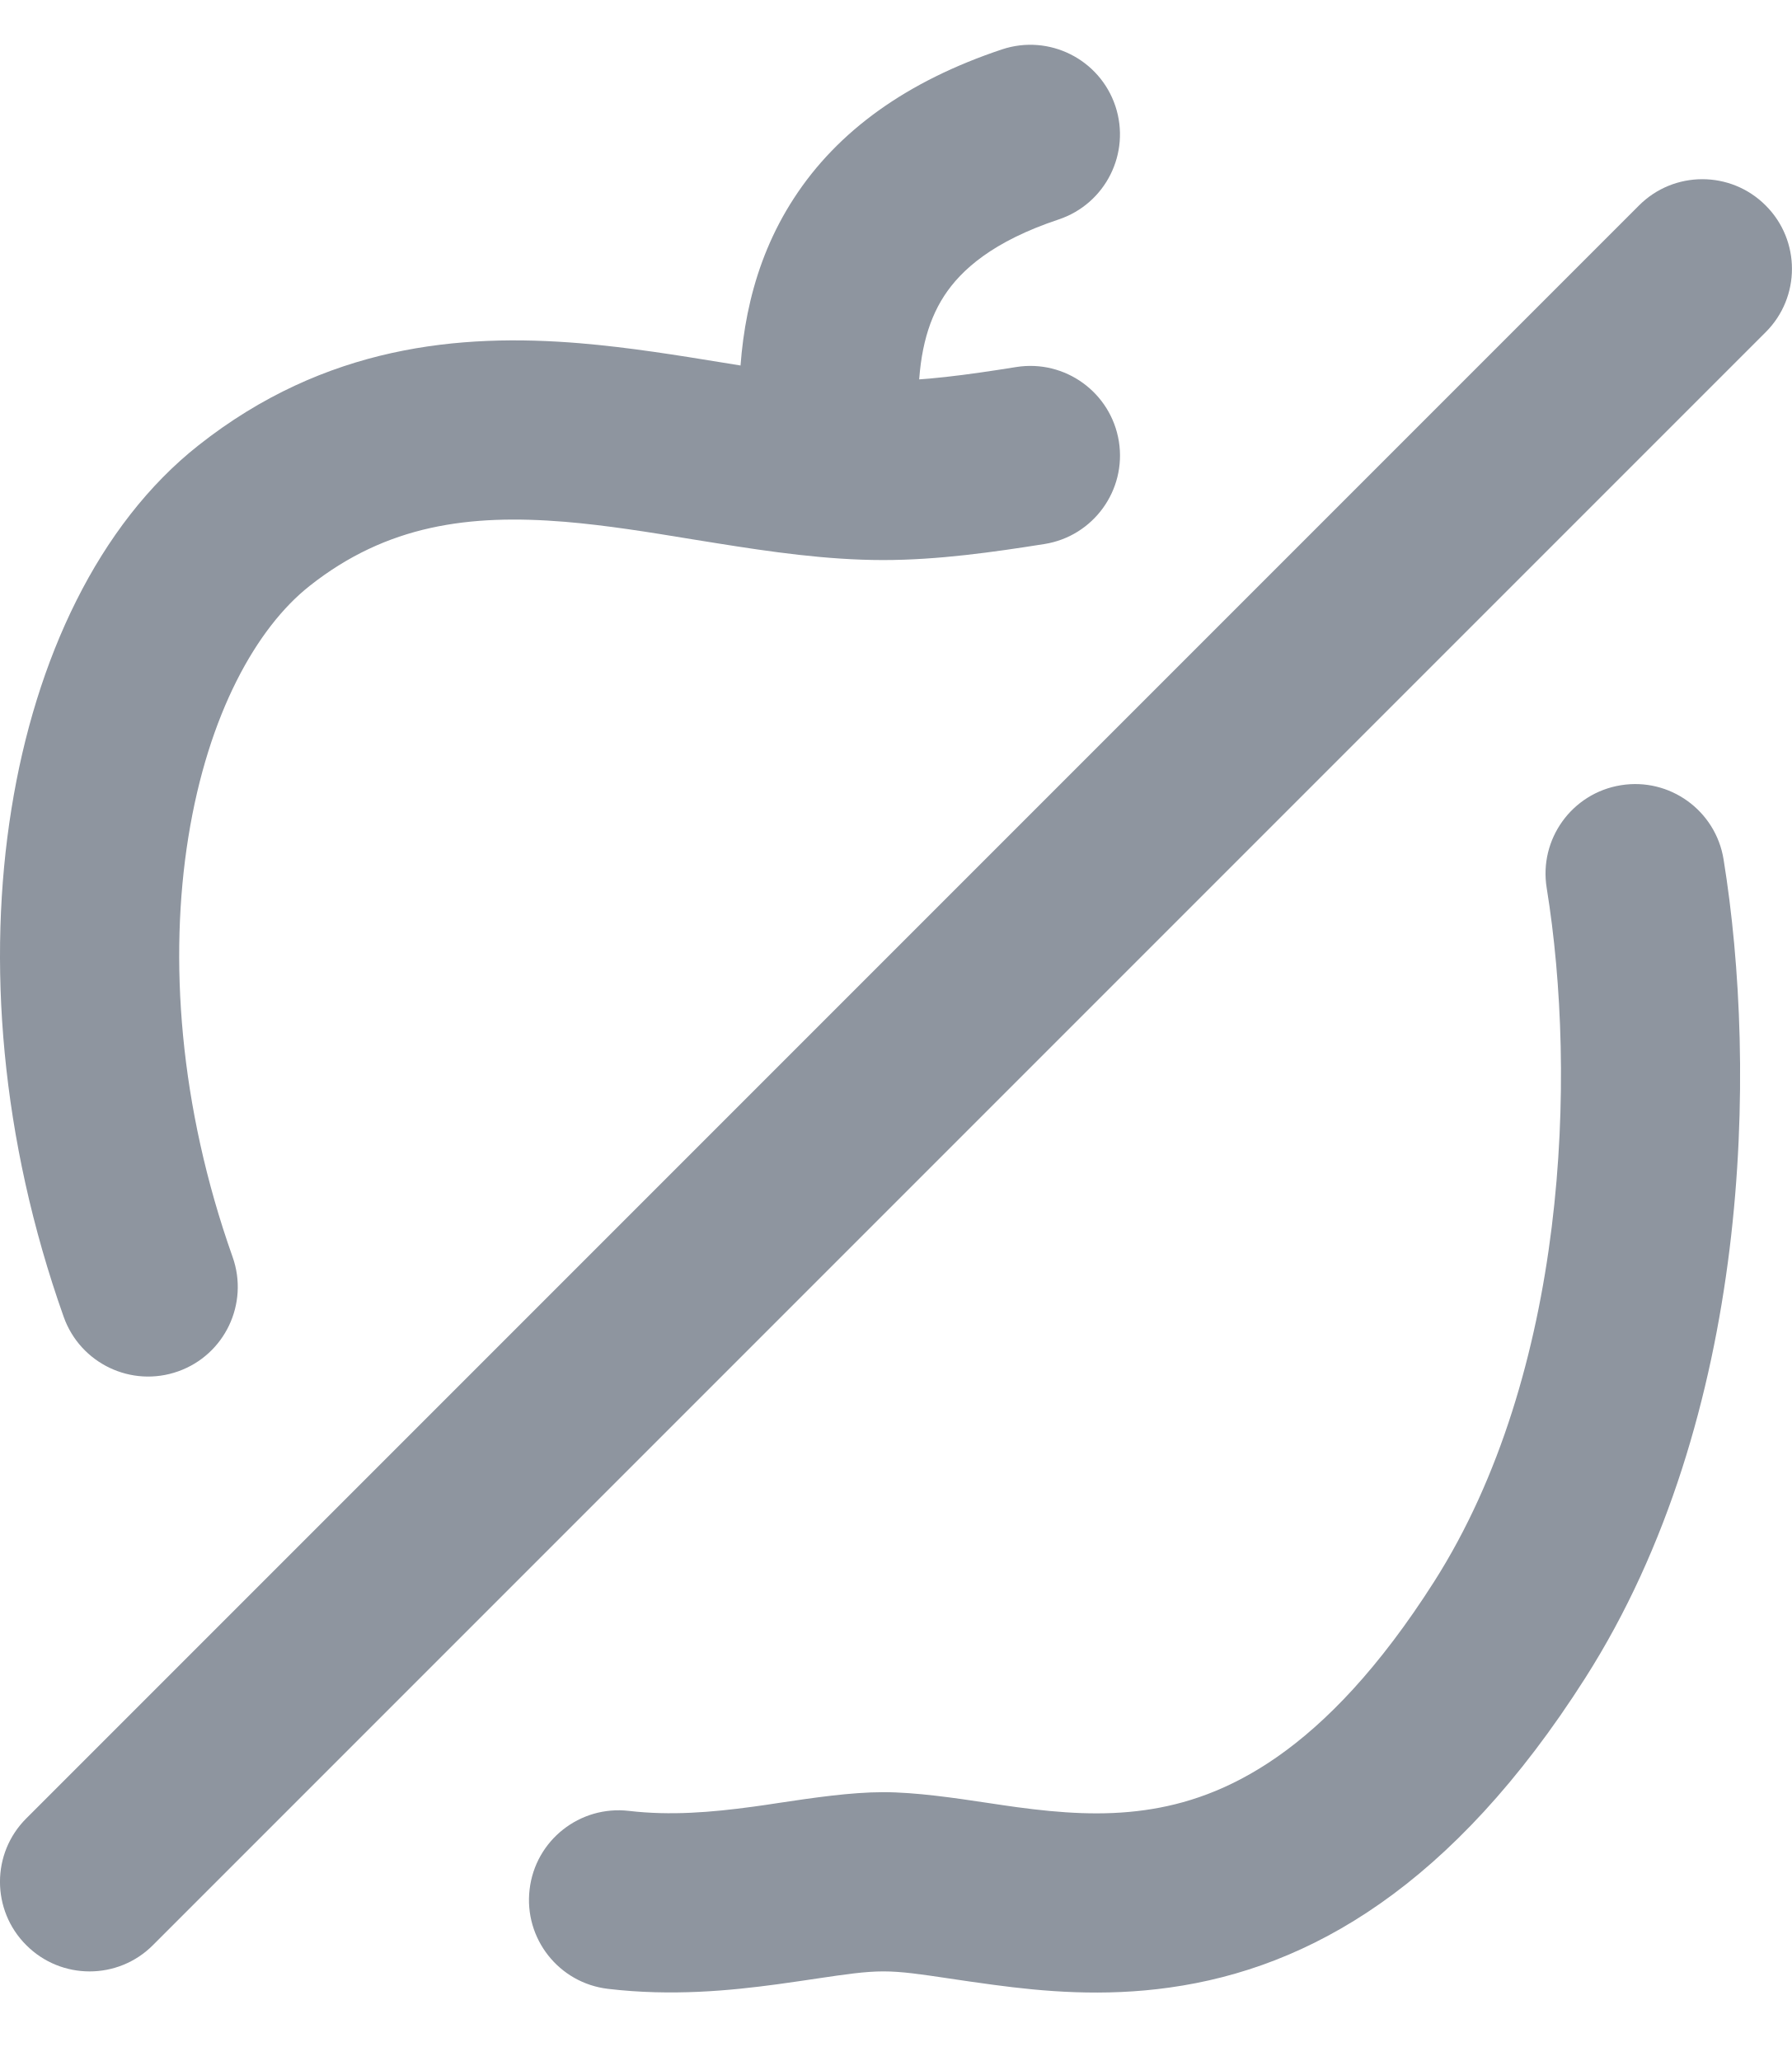
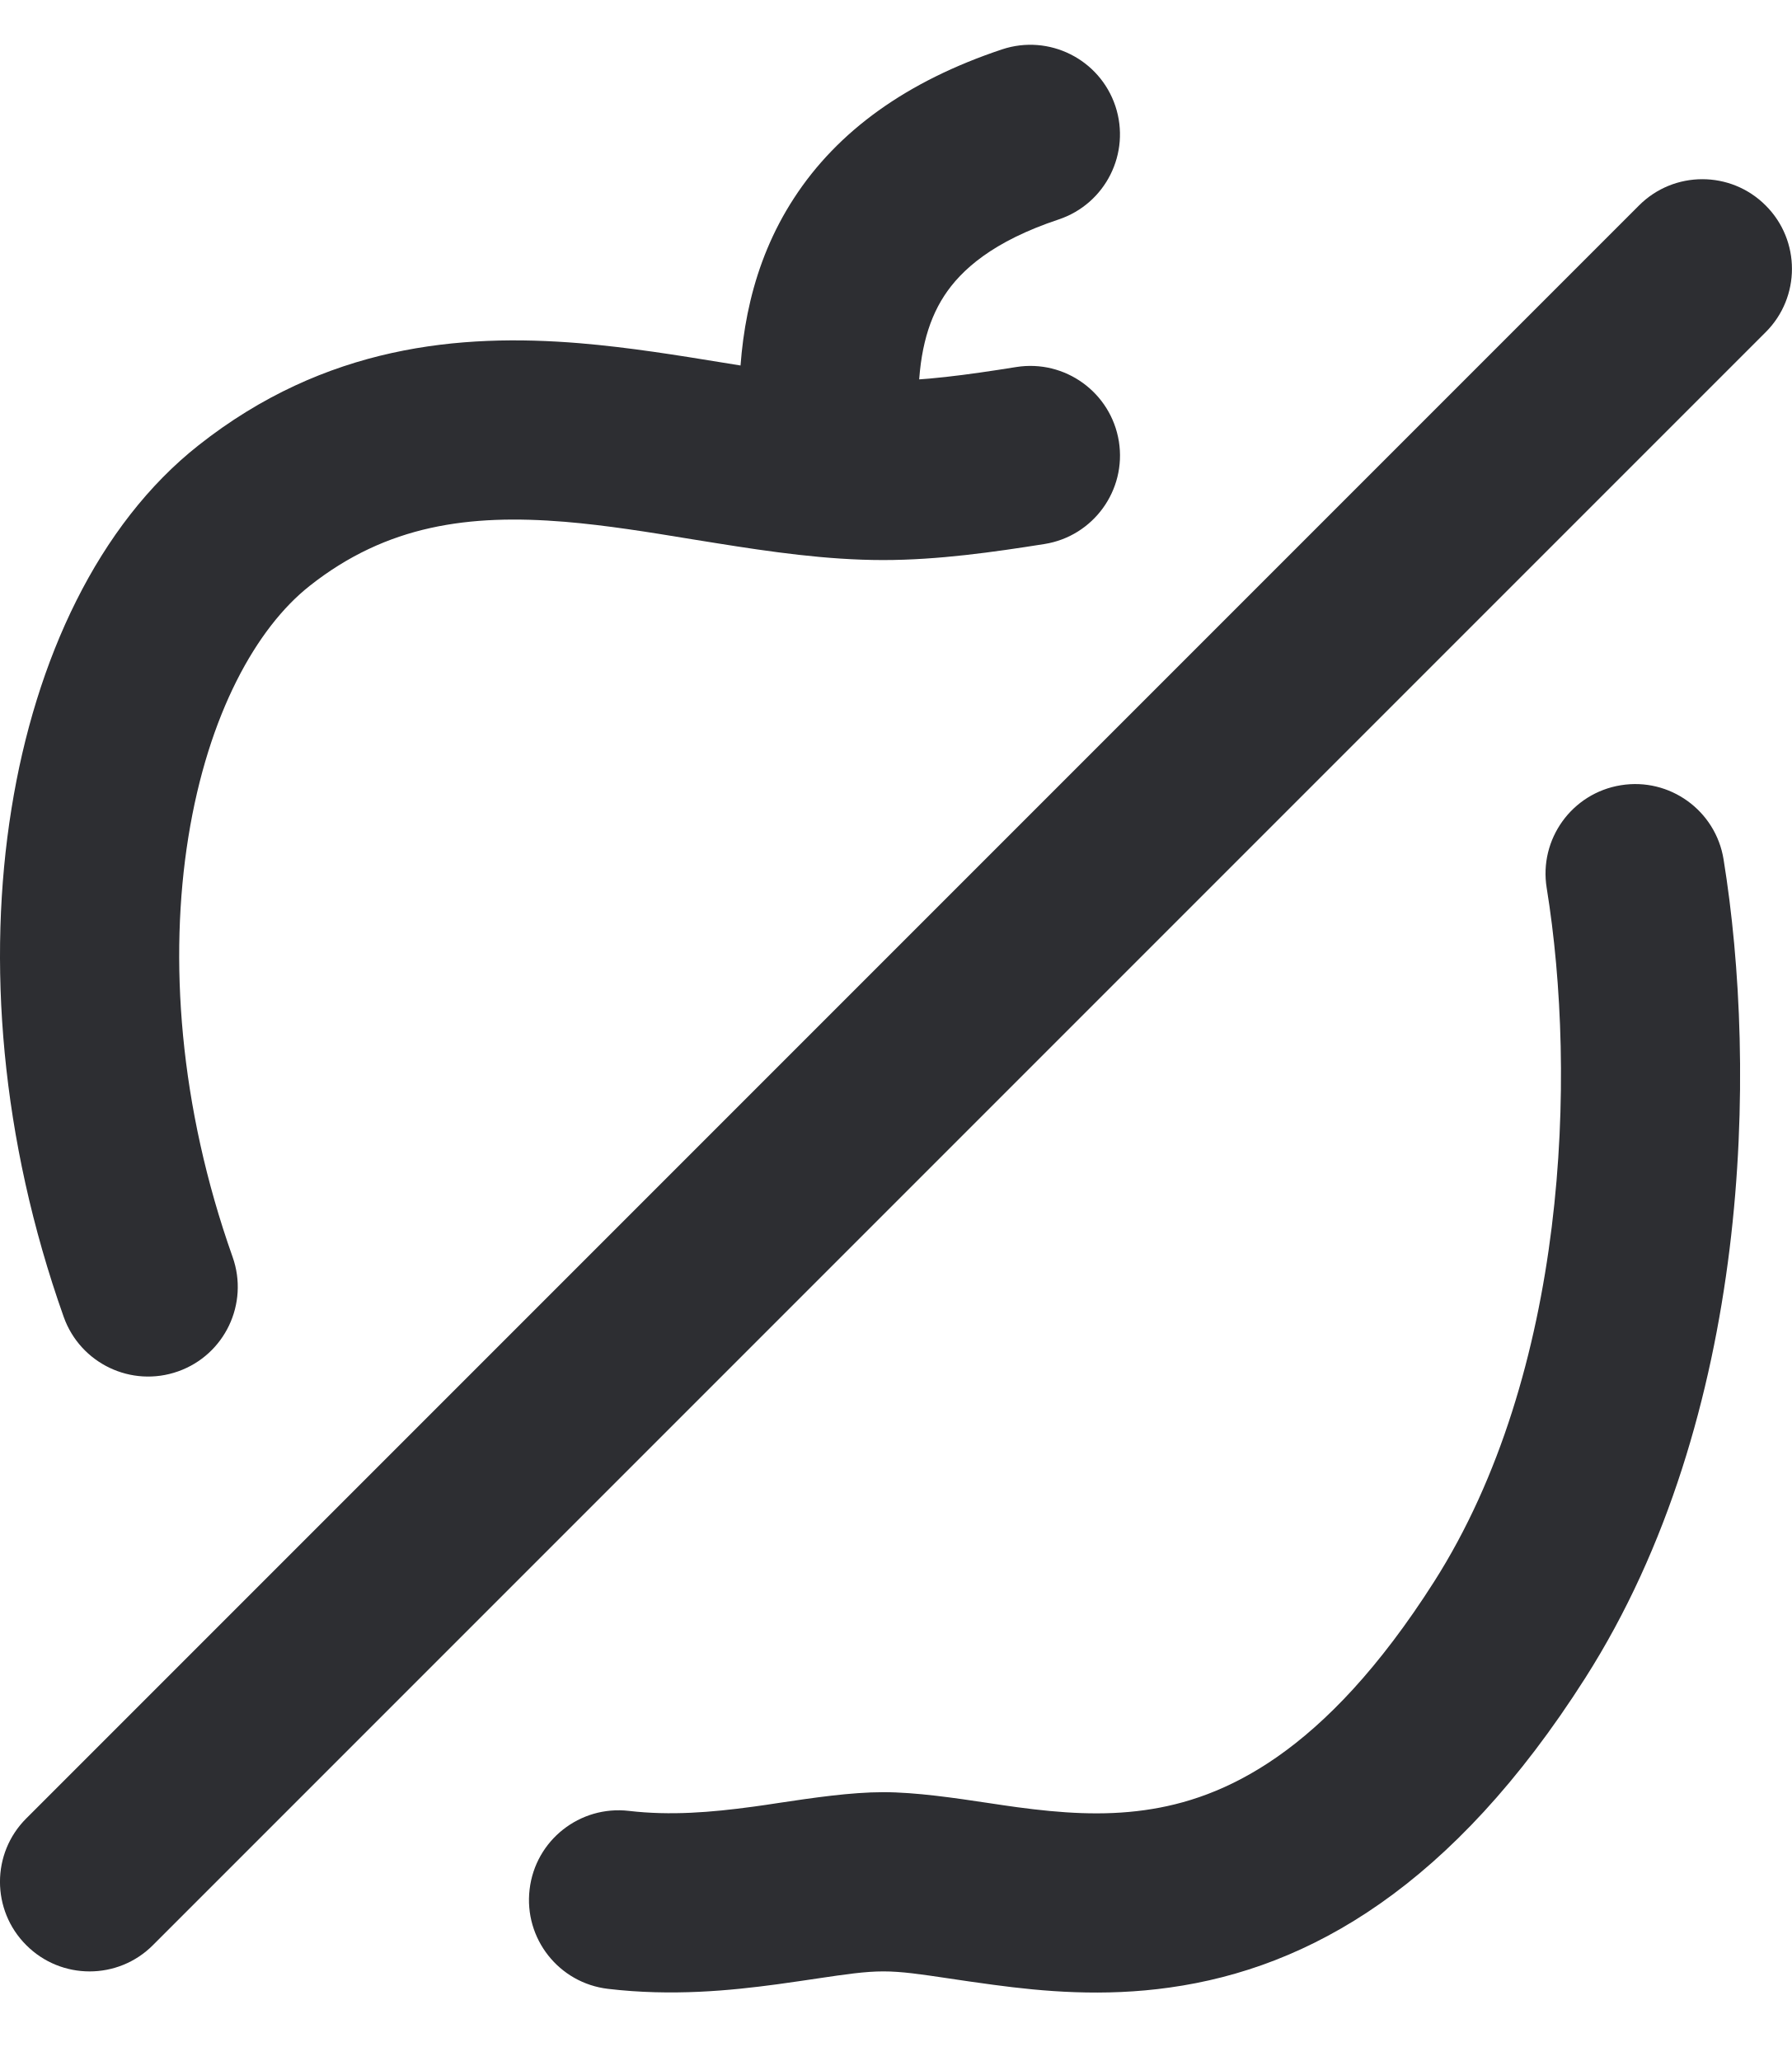
<svg xmlns="http://www.w3.org/2000/svg" width="20" height="23" viewBox="0 0 20 23" fill="none">
-   <path fill-rule="evenodd" clip-rule="evenodd" d="M19.707 2.293C20.098 2.683 20.098 3.317 19.707 3.707L1.707 21.707C1.317 22.098 0.683 22.098 0.293 21.707C-0.098 21.317 -0.098 20.683 0.293 20.293L18.293 2.293C18.683 1.902 19.317 1.902 19.707 2.293Z" fill="#8E959F" />
-   <path fill-rule="evenodd" clip-rule="evenodd" d="M8.322 4.088C8.904 4.182 9.402 4.25 9.857 4.25C10.298 4.25 10.781 4.186 11.342 4.096C11.888 4.009 12.4 4.381 12.488 4.926C12.575 5.471 12.203 5.984 11.658 6.071C11.09 6.161 10.471 6.25 9.857 6.25C9.226 6.25 8.587 6.156 8.005 6.063C7.913 6.048 7.821 6.033 7.731 6.019C7.233 5.937 6.77 5.862 6.304 5.823C5.239 5.736 4.319 5.856 3.455 6.539L3.454 6.54C2.865 7.005 2.323 7.966 2.102 9.343C1.885 10.695 1.998 12.34 2.596 14.027C2.781 14.548 2.508 15.12 1.988 15.304C1.467 15.489 0.896 15.216 0.711 14.696C0.005 12.706 -0.145 10.721 0.128 9.026C0.396 7.355 1.097 5.852 2.215 4.97C3.63 3.852 5.135 3.72 6.468 3.83C7.021 3.876 7.572 3.966 8.069 4.047C8.155 4.061 8.24 4.075 8.322 4.088ZM18.09 8.763C18.635 8.674 19.149 9.045 19.237 9.59C19.615 11.921 19.553 15.809 17.692 18.728C16.212 21.051 14.616 21.962 13.056 22.18C12.315 22.285 11.639 22.224 11.09 22.15C10.896 22.124 10.731 22.1 10.586 22.078C10.277 22.032 10.063 22 9.859 22C9.657 22 9.44 22.032 9.124 22.079C8.993 22.099 8.845 22.12 8.674 22.144C8.148 22.215 7.499 22.279 6.787 22.195C6.238 22.131 5.846 21.634 5.911 21.085C5.975 20.537 6.472 20.145 7.02 20.209C7.482 20.263 7.934 20.226 8.405 20.162C8.496 20.15 8.595 20.135 8.699 20.119C9.066 20.064 9.496 20 9.859 20C10.222 20 10.659 20.065 11.032 20.121C11.147 20.138 11.256 20.155 11.355 20.168C11.839 20.233 12.305 20.267 12.778 20.2C13.65 20.078 14.775 19.583 16.005 17.653L16.005 17.653C17.492 15.32 17.603 12.007 17.263 9.91C17.174 9.365 17.545 8.851 18.09 8.763Z" fill="#8E959F" />
-   <path fill-rule="evenodd" clip-rule="evenodd" d="M12.449 1.184C12.623 1.708 12.34 2.274 11.816 2.449C11.08 2.694 10.726 3.013 10.538 3.302C10.343 3.602 10.25 3.989 10.25 4.5C10.25 5.052 9.802 5.5 9.25 5.5C8.698 5.5 8.25 5.052 8.25 4.5C8.25 3.761 8.382 2.948 8.862 2.211C9.349 1.462 10.12 0.906 11.184 0.551C11.708 0.377 12.274 0.66 12.449 1.184Z" fill="#8E959F" />
+   <path fill-rule="evenodd" clip-rule="evenodd" d="M19.707 2.293C20.098 2.683 20.098 3.317 19.707 3.707L1.707 21.707C1.317 22.098 0.683 22.098 0.293 21.707C-0.098 21.317 -0.098 20.683 0.293 20.293L18.293 2.293C18.683 1.902 19.317 1.902 19.707 2.293Z" fill="#2D2E32" />
+   <path fill-rule="evenodd" clip-rule="evenodd" d="M8.322 4.088C8.904 4.182 9.402 4.25 9.857 4.25C10.298 4.25 10.781 4.186 11.342 4.096C11.888 4.009 12.4 4.381 12.488 4.926C12.575 5.471 12.203 5.984 11.658 6.071C11.09 6.161 10.471 6.25 9.857 6.25C9.226 6.25 8.587 6.156 8.005 6.063C7.913 6.048 7.821 6.033 7.731 6.019C7.233 5.937 6.77 5.862 6.304 5.823C5.239 5.736 4.319 5.856 3.455 6.539L3.454 6.54C2.865 7.005 2.323 7.966 2.102 9.343C1.885 10.695 1.998 12.34 2.596 14.027C2.781 14.548 2.508 15.12 1.988 15.304C1.467 15.489 0.896 15.216 0.711 14.696C0.005 12.706 -0.145 10.721 0.128 9.026C0.396 7.355 1.097 5.852 2.215 4.97C3.63 3.852 5.135 3.72 6.468 3.83C7.021 3.876 7.572 3.966 8.069 4.047C8.155 4.061 8.24 4.075 8.322 4.088ZM18.09 8.763C18.635 8.674 19.149 9.045 19.237 9.59C19.615 11.921 19.553 15.809 17.692 18.728C16.212 21.051 14.616 21.962 13.056 22.18C12.315 22.285 11.639 22.224 11.09 22.15C10.896 22.124 10.731 22.1 10.586 22.078C10.277 22.032 10.063 22 9.859 22C9.657 22 9.44 22.032 9.124 22.079C8.993 22.099 8.845 22.12 8.674 22.144C8.148 22.215 7.499 22.279 6.787 22.195C6.238 22.131 5.846 21.634 5.911 21.085C5.975 20.537 6.472 20.145 7.02 20.209C7.482 20.263 7.934 20.226 8.405 20.162C8.496 20.15 8.595 20.135 8.699 20.119C9.066 20.064 9.496 20 9.859 20C10.222 20 10.659 20.065 11.032 20.121C11.147 20.138 11.256 20.155 11.355 20.168C11.839 20.233 12.305 20.267 12.778 20.2C13.65 20.078 14.775 19.583 16.005 17.653L16.005 17.653C17.492 15.32 17.603 12.007 17.263 9.91C17.174 9.365 17.545 8.851 18.09 8.763Z" fill="#2D2E32" />
+   <path fill-rule="evenodd" clip-rule="evenodd" d="M12.449 1.184C12.623 1.708 12.34 2.274 11.816 2.449C11.08 2.694 10.726 3.013 10.538 3.302C10.343 3.602 10.25 3.989 10.25 4.5C10.25 5.052 9.802 5.5 9.25 5.5C8.698 5.5 8.25 5.052 8.25 4.5C8.25 3.761 8.382 2.948 8.862 2.211C9.349 1.462 10.12 0.906 11.184 0.551C11.708 0.377 12.274 0.66 12.449 1.184Z" fill="#2D2E32" />
</svg>
